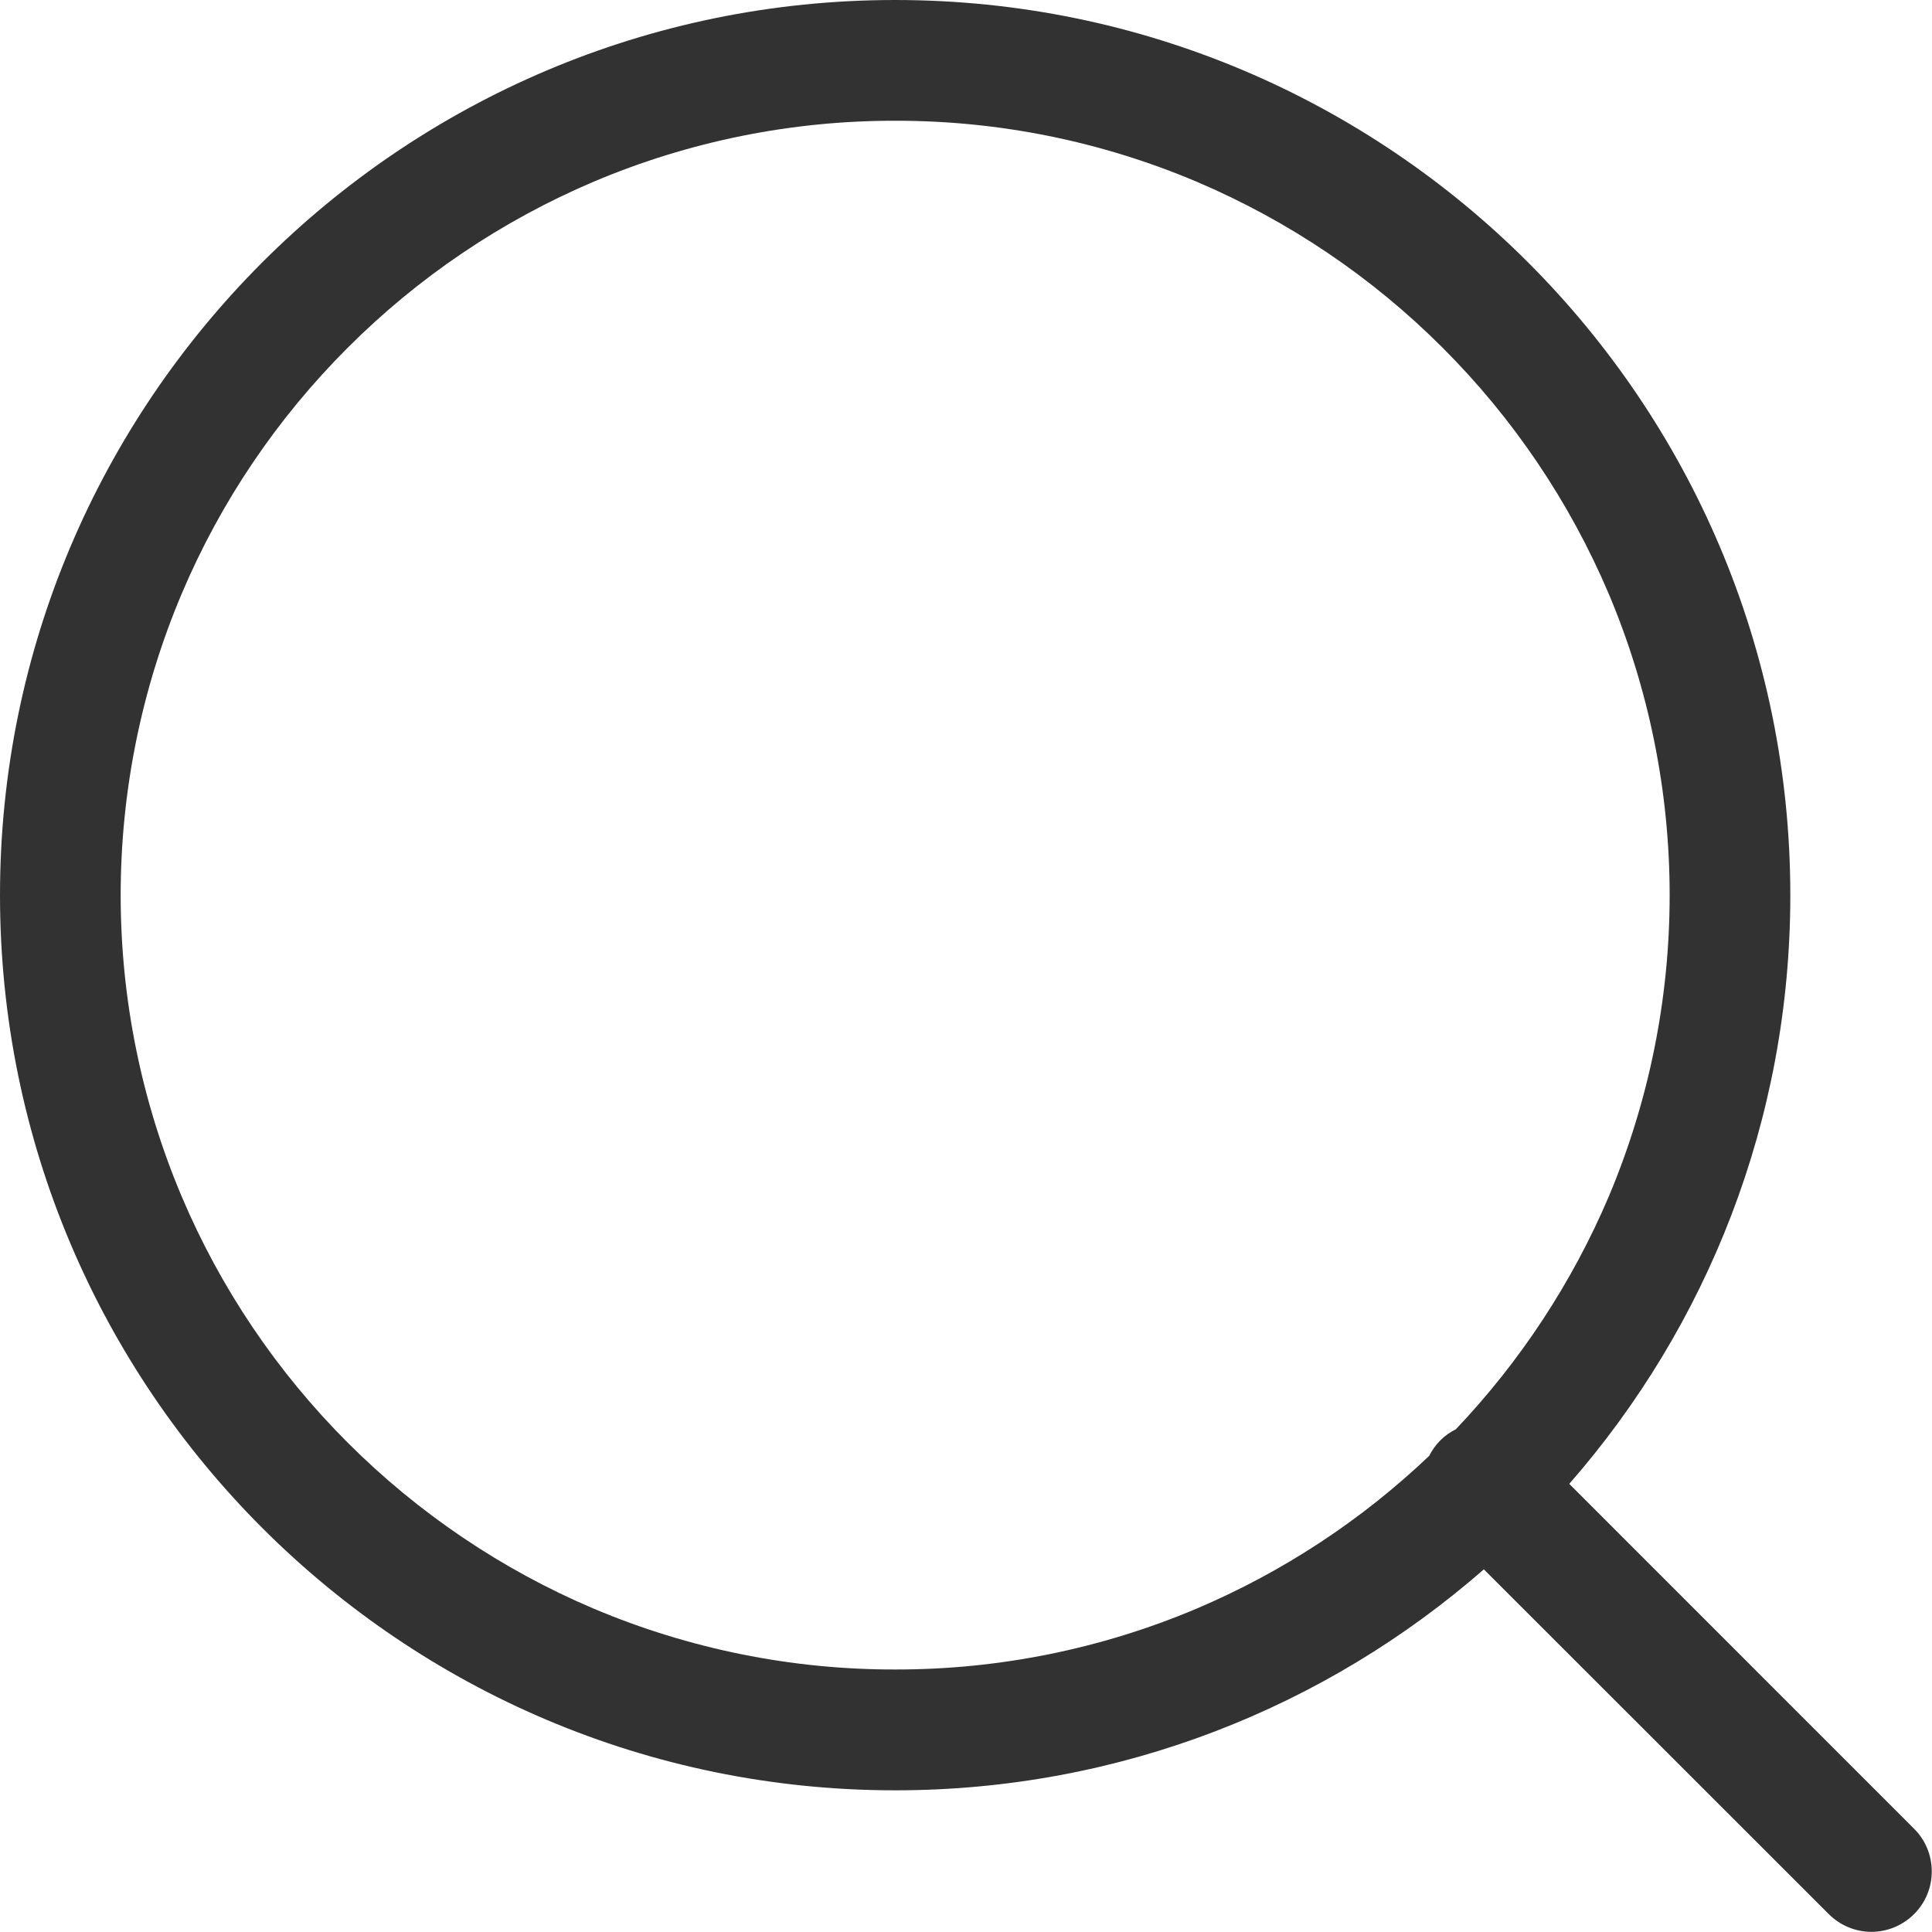
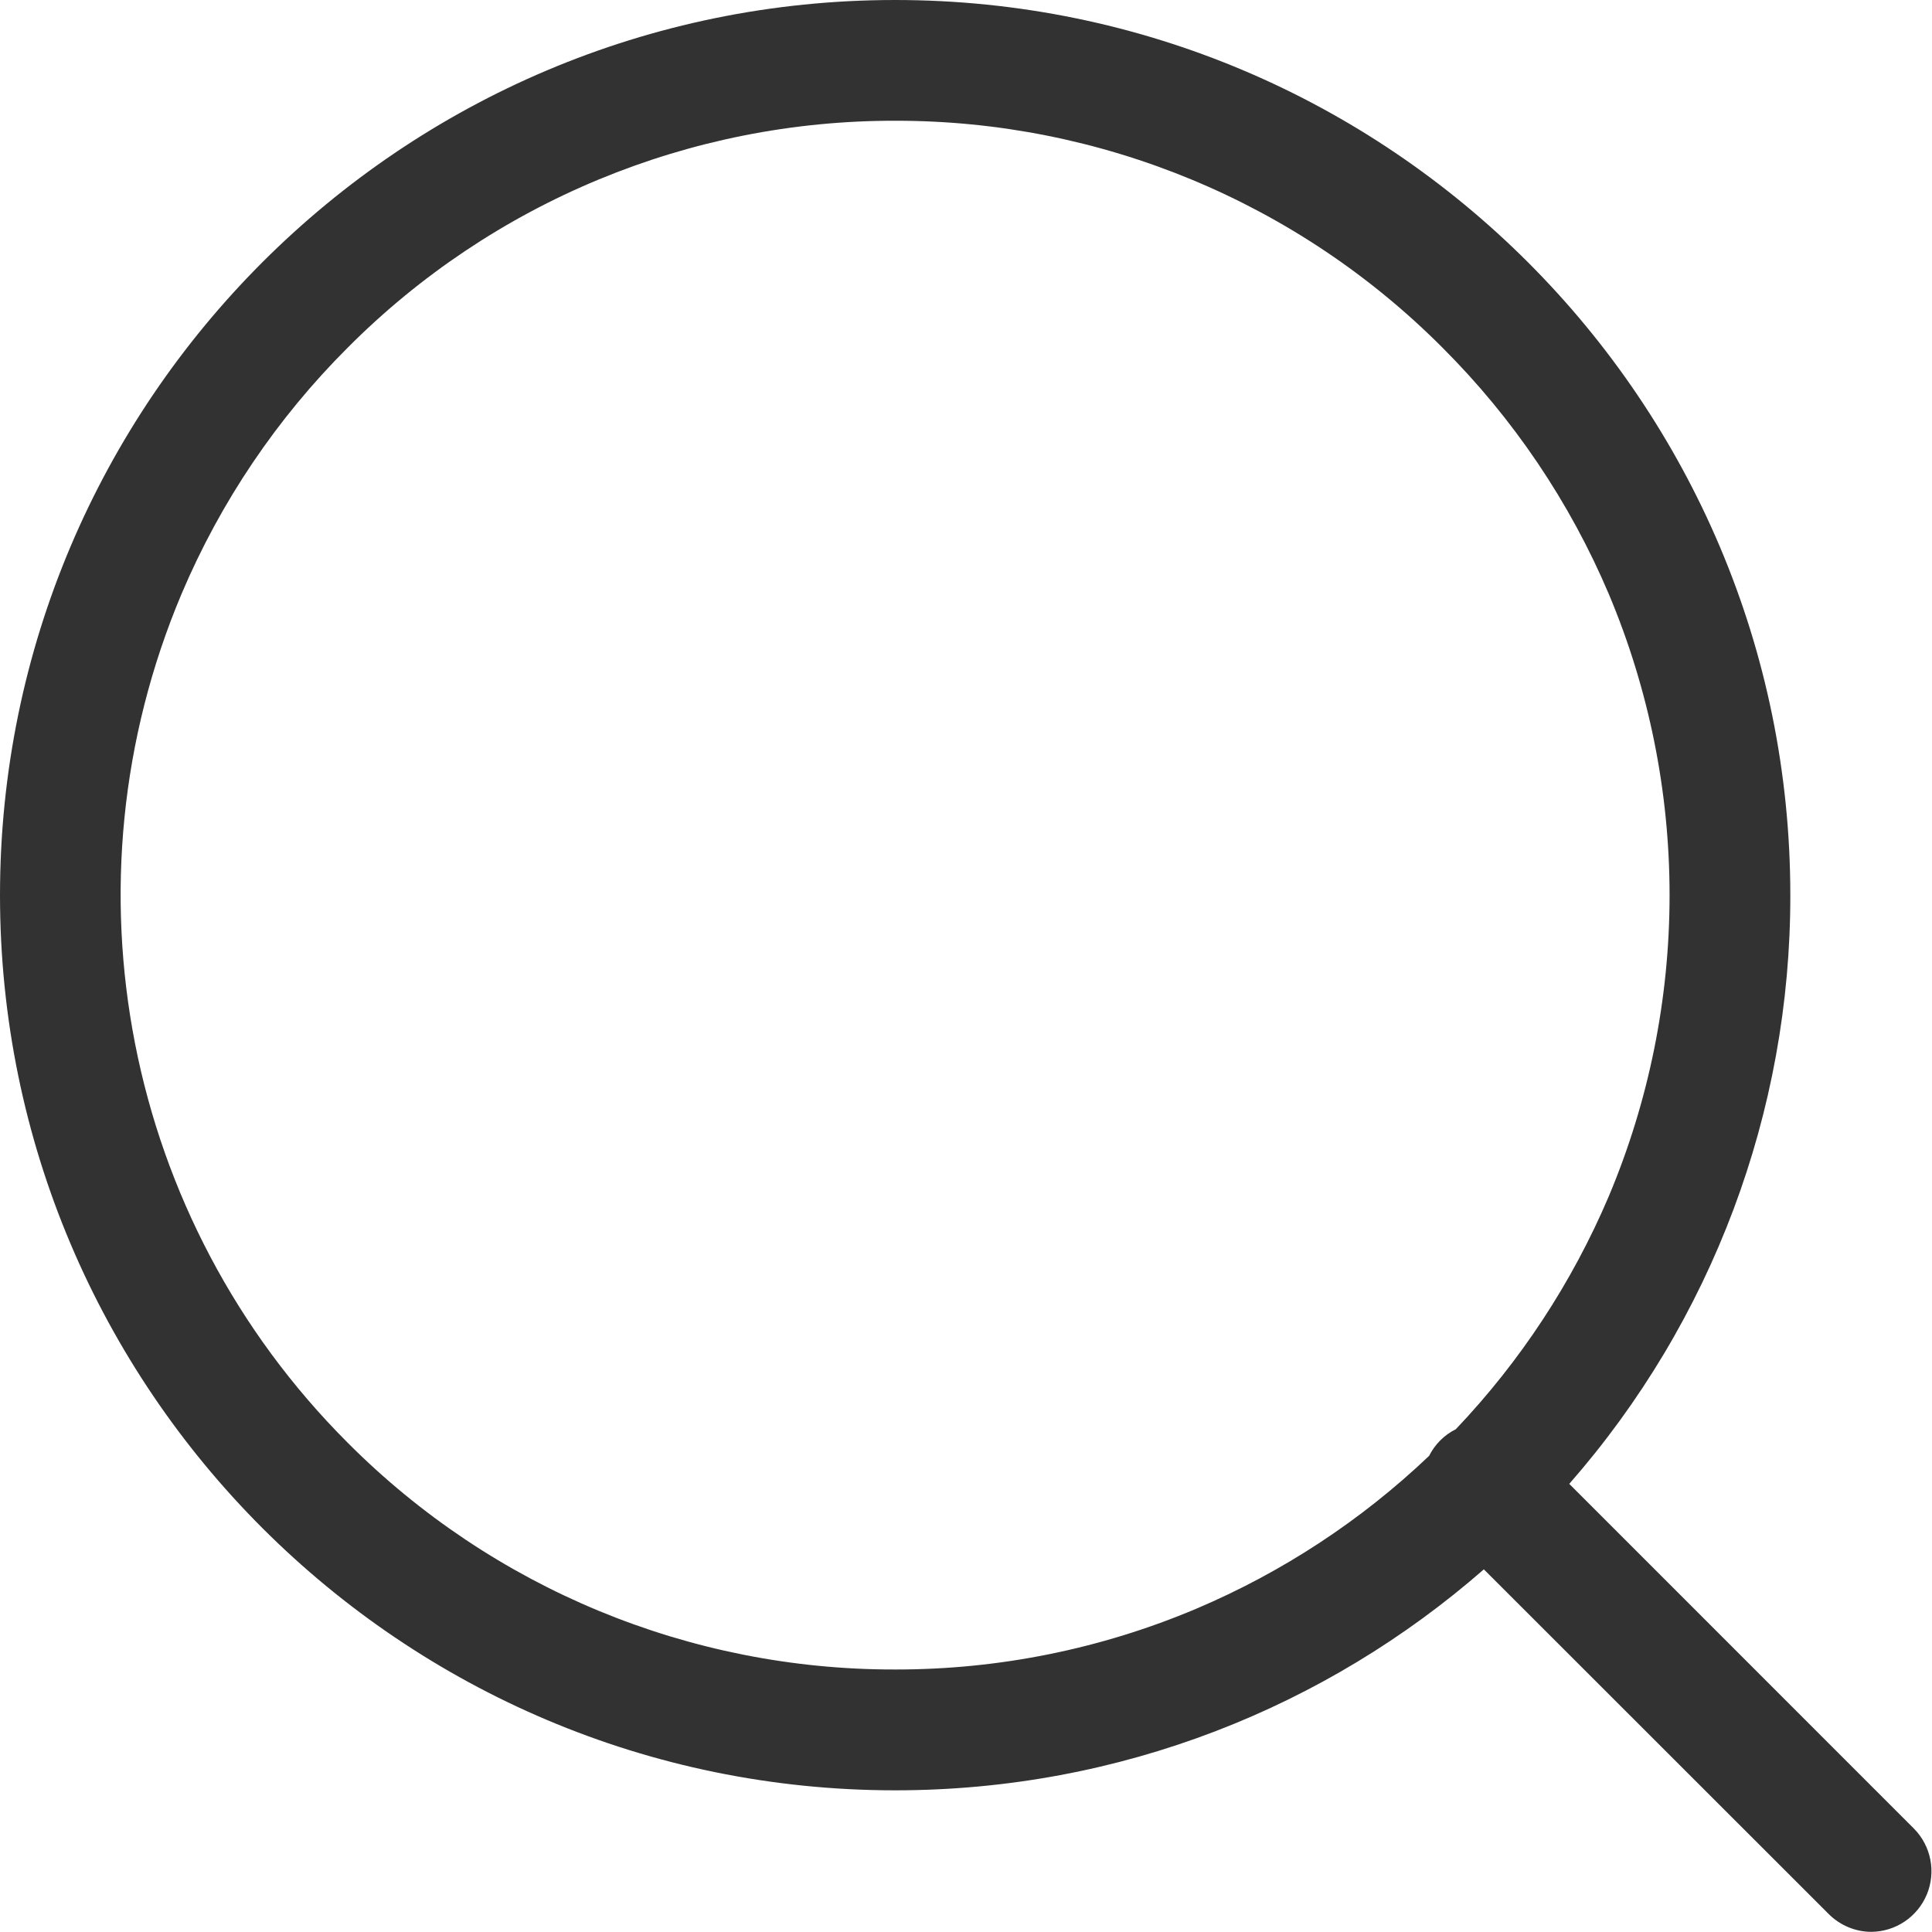
- <svg xmlns="http://www.w3.org/2000/svg" width="24" height="24" viewBox="0 0 24 24" fill="none">
-   <path fill-rule="evenodd" clip-rule="evenodd" d="M19.494 18.433C21.204 16.478 22.24 13.919 22.24 11.12C22.24 4.983 17.257 0 11.12 0C4.983 0 0 4.983 0 11.12C0 17.257 4.983 22.24 11.12 22.24C13.919 22.24 16.477 21.204 18.433 19.495L22.717 23.777C22.857 23.918 23.049 23.998 23.247 23.998C23.446 23.998 23.637 23.918 23.778 23.777C23.919 23.636 23.997 23.447 23.997 23.248C23.997 23.049 23.919 22.858 23.778 22.718L19.494 18.433ZM18.085 17.755C18.885 16.913 19.53 15.933 19.985 14.863C20.484 13.678 20.741 12.407 20.741 11.121C20.741 11.119 20.741 11.119 20.741 11.119C20.741 9.834 20.484 8.561 19.985 7.378C19.499 6.234 18.798 5.196 17.921 4.32C17.043 3.441 16.004 2.741 14.862 2.256C13.677 1.755 12.406 1.498 11.12 1.5C9.834 1.498 8.562 1.755 7.377 2.256C6.236 2.741 5.197 3.441 4.319 4.32C3.442 5.196 2.74 6.234 2.257 7.376C1.756 8.561 1.499 9.834 1.499 11.121C1.499 12.405 1.756 13.678 2.257 14.863C2.74 16.005 3.442 17.044 4.319 17.921C5.197 18.799 6.236 19.5 7.377 19.984C8.562 20.484 9.834 20.741 11.118 20.739H11.12C11.12 20.739 11.12 20.739 11.122 20.739C12.406 20.741 13.679 20.484 14.862 19.984C15.933 19.53 16.912 18.886 17.754 18.085C17.789 18.015 17.836 17.95 17.892 17.893C17.949 17.836 18.014 17.79 18.085 17.755Z" fill="#323232" />
+ <svg xmlns="http://www.w3.org/2000/svg" width="24" height="24" fill="none">
+   <path fill-rule="evenodd" clip-rule="evenodd" d="M19.494 18.433a11.076 11.076 0 002.746-7.313C22.24 4.983 17.257 0 11.12 0S0 4.983 0 11.12s4.983 11.12 11.12 11.12c2.799 0 5.357-1.036 7.313-2.745l4.284 4.282c.14.14.332.221.53.221a.753.753 0 00.531-1.28l-4.284-4.285zm-1.41-.678a9.712 9.712 0 001.9-2.892 9.644 9.644 0 00.756-3.742v-.002a9.635 9.635 0 00-.755-3.74A9.646 9.646 0 0017.92 4.32a9.576 9.576 0 00-6.8-2.82 9.575 9.575 0 00-6.802 2.82 9.623 9.623 0 00-2.062 3.056 9.62 9.62 0 002.062 10.545 9.573 9.573 0 006.799 2.818h.004a9.566 9.566 0 003.74-.755 9.67 9.67 0 002.892-1.899.742.742 0 01.33-.33z" fill="#323232" />
</svg>
